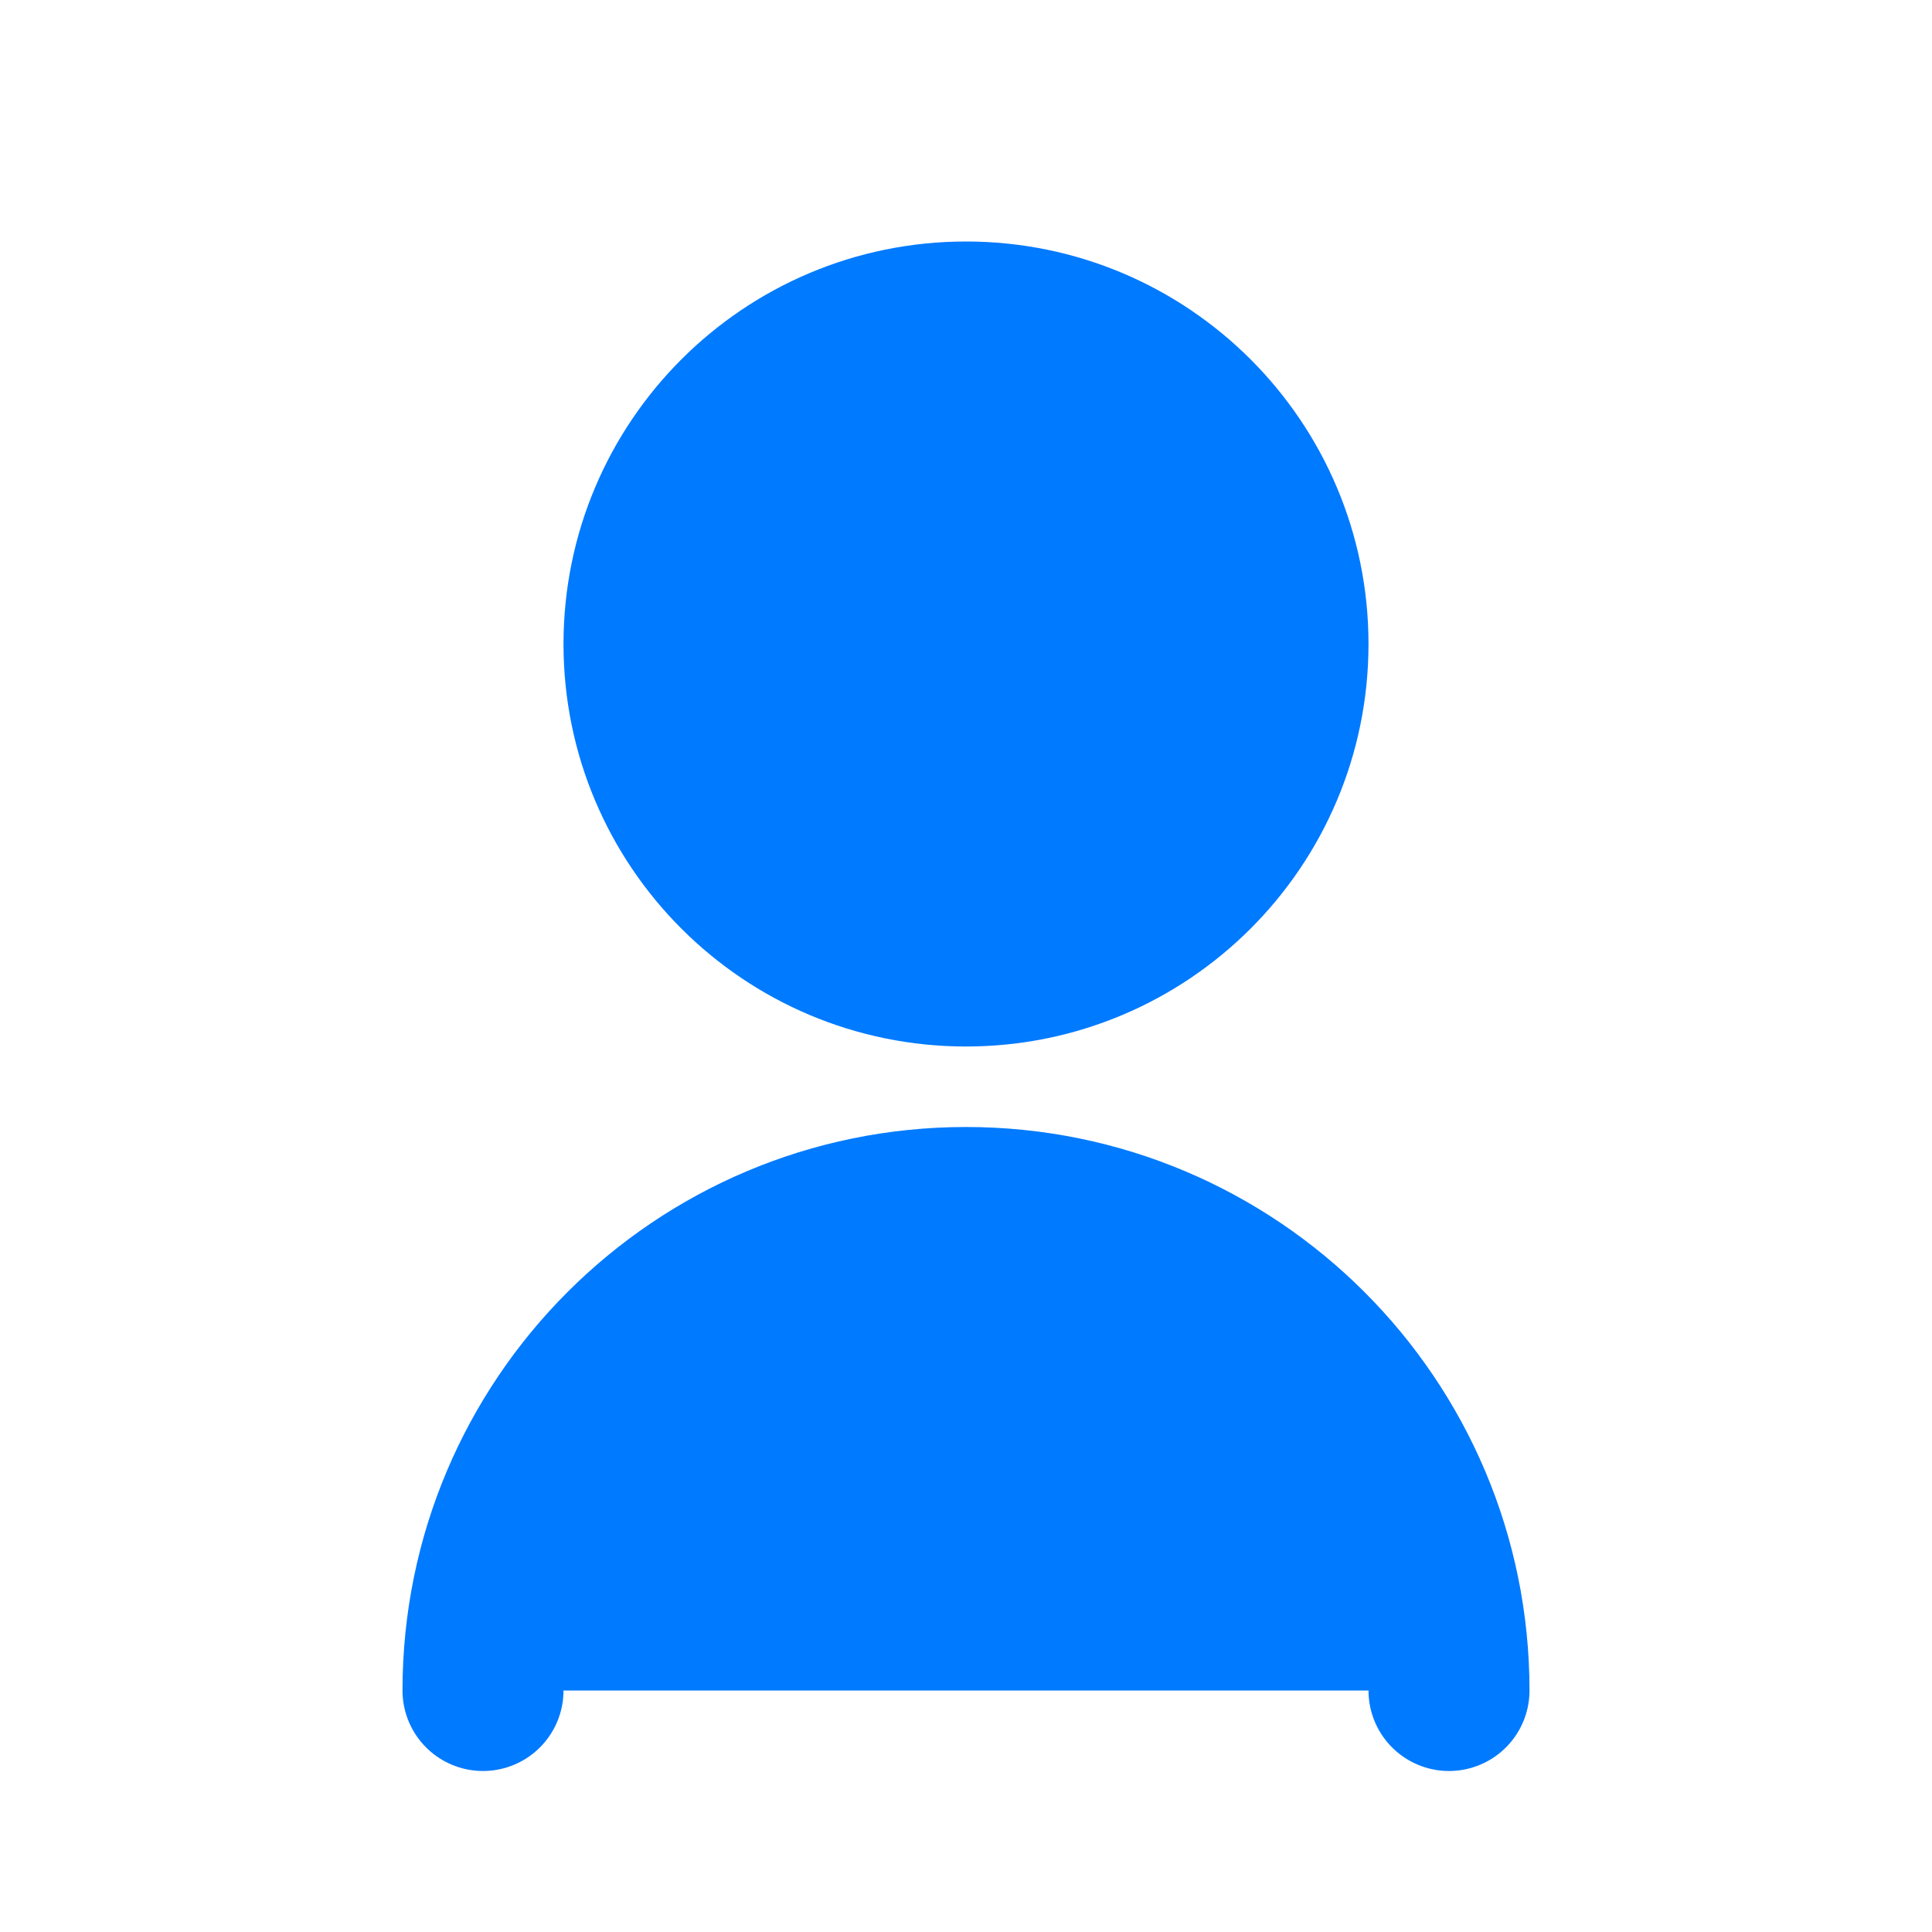
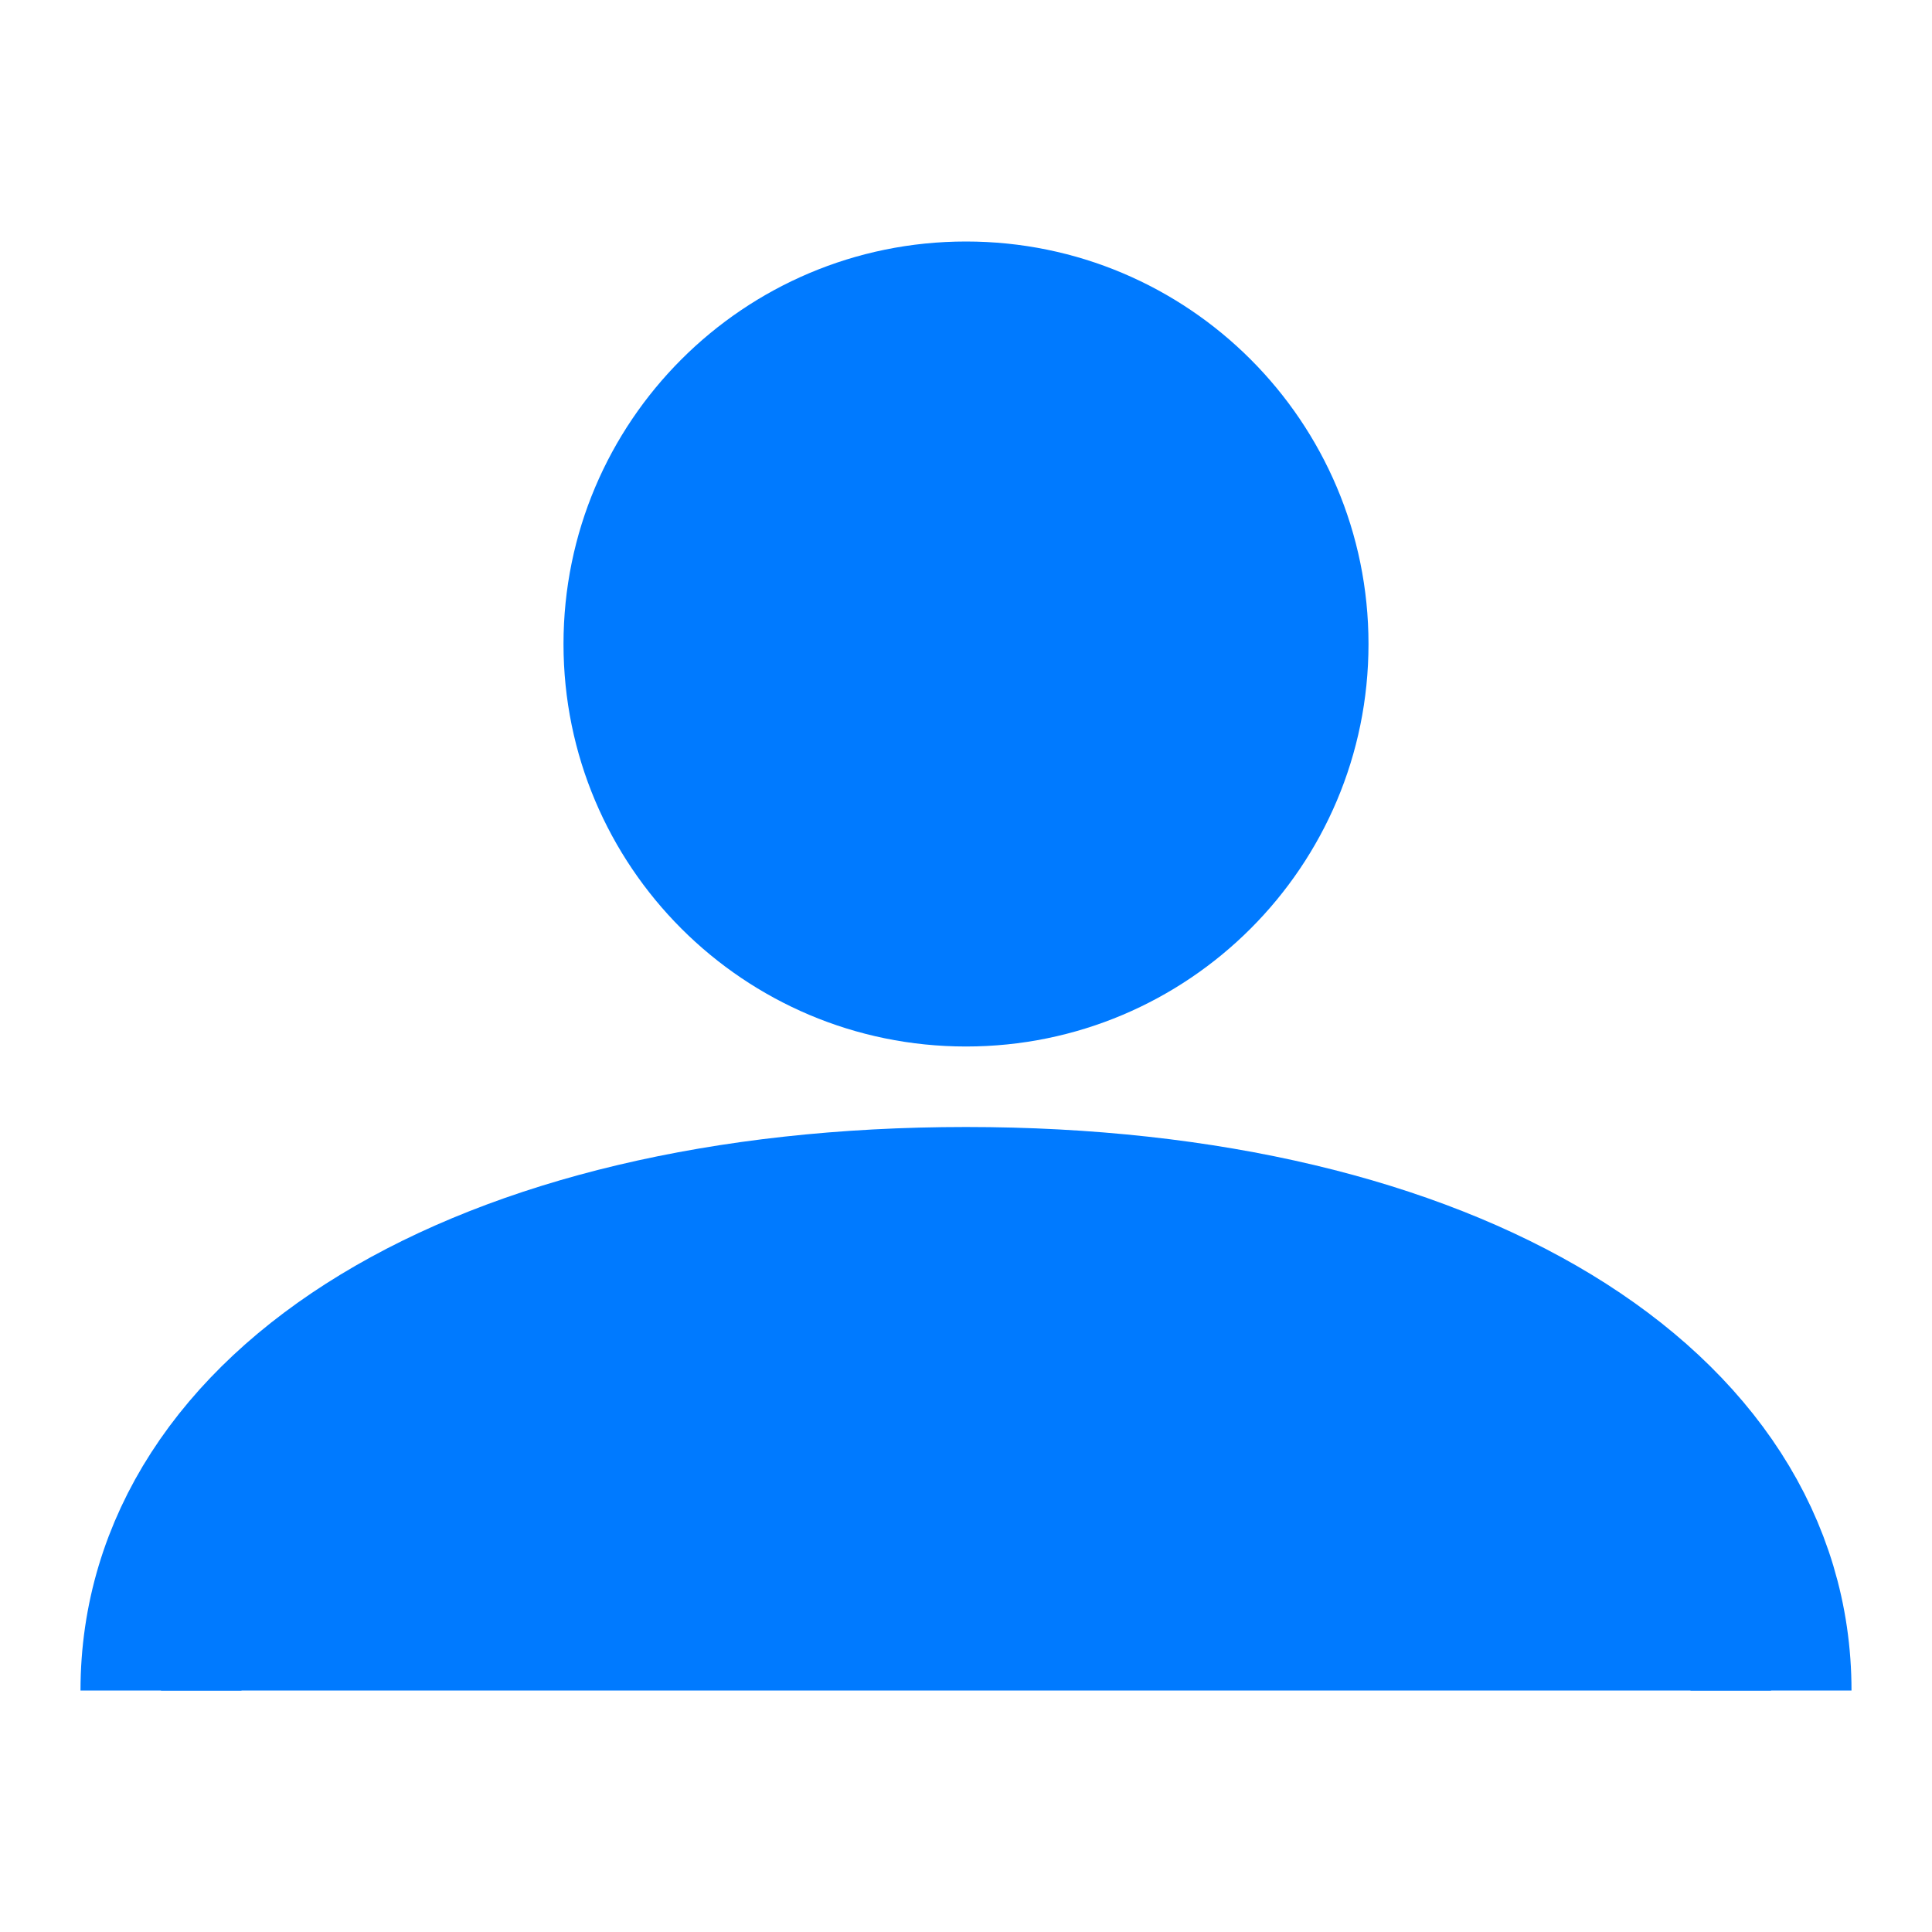
<svg xmlns="http://www.w3.org/2000/svg" width="24" height="24" viewBox="0 0 24 24" fill="none">
-   <circle cx="12" cy="8" r="4" fill="#007AFF" stroke="#007AFF" stroke-width="2" />
-   <path d="M6 21C6 17.686 8.686 15 12 15C15.314 15 18 17.686 18 21" fill="#007AFF" stroke="#007AFF" stroke-width="2" stroke-linecap="round" />
+   <circle cx="12" cy="8" r="5" fill="#007AFF" />
+   <path d="M2 21C2 17.5 6 15 12 15C18 15 22 17.5 22 21" stroke="#007AFF" stroke-width="2" fill="#007AFF" />
</svg>
